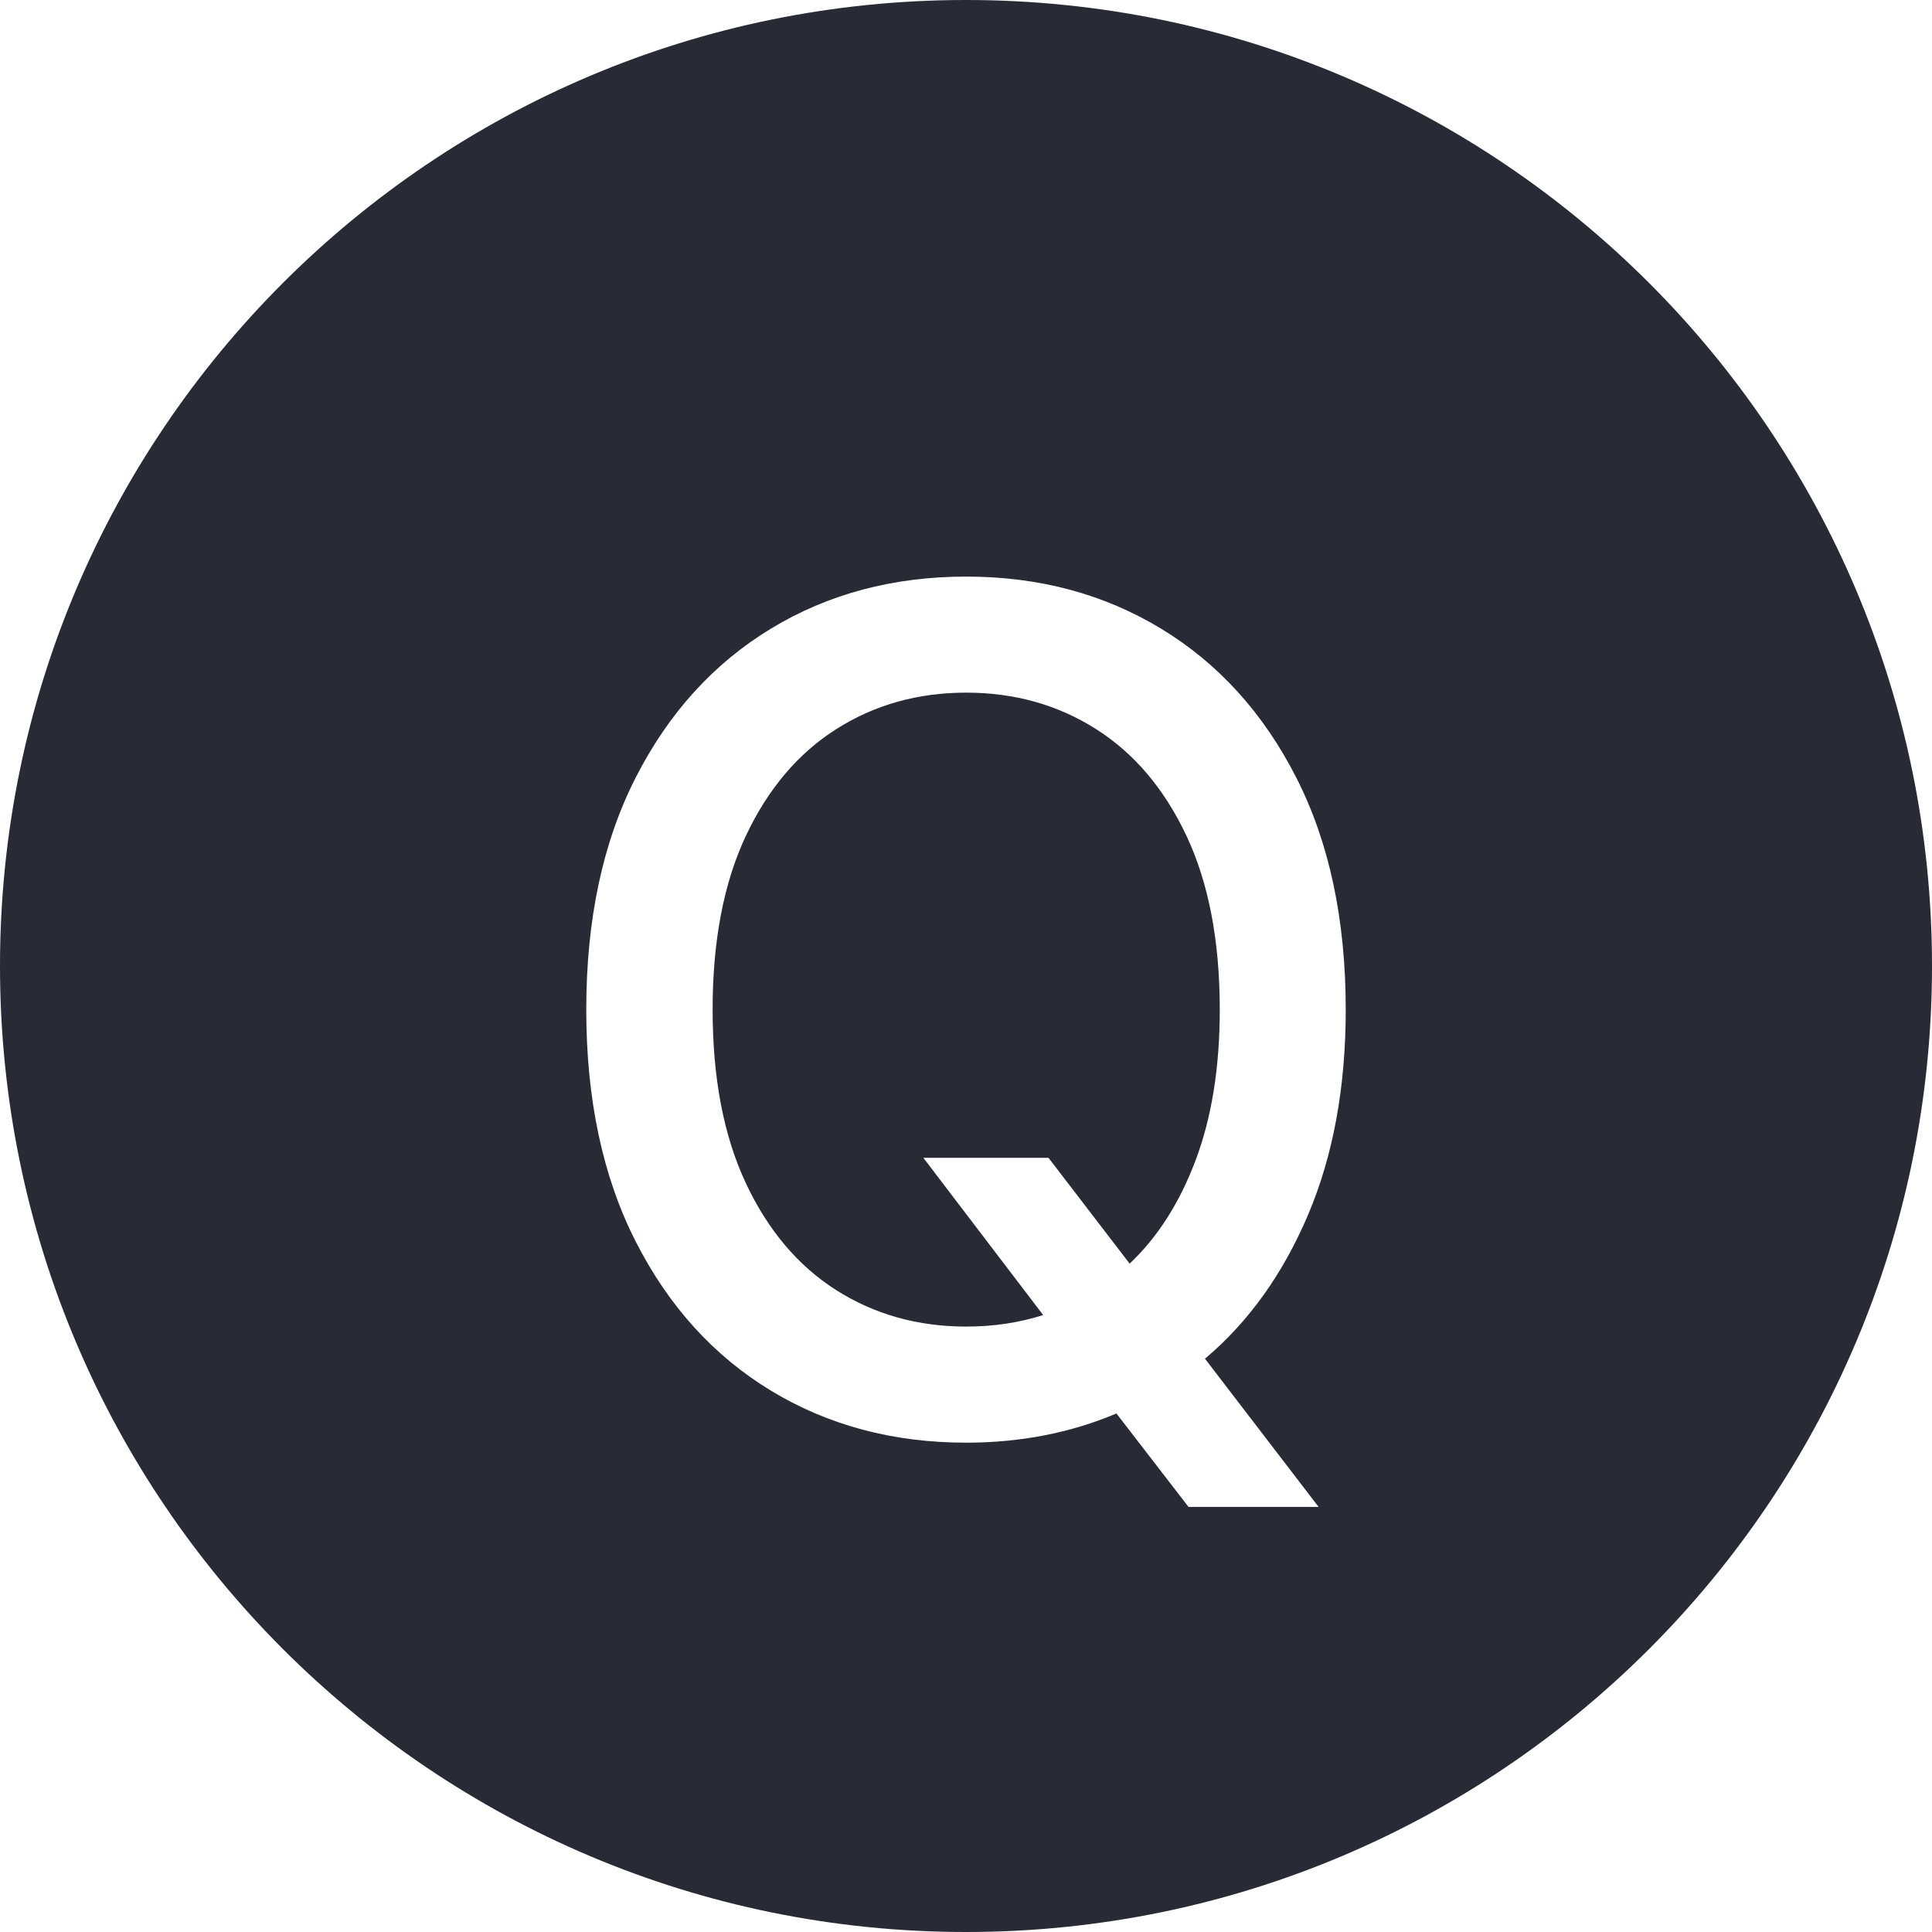
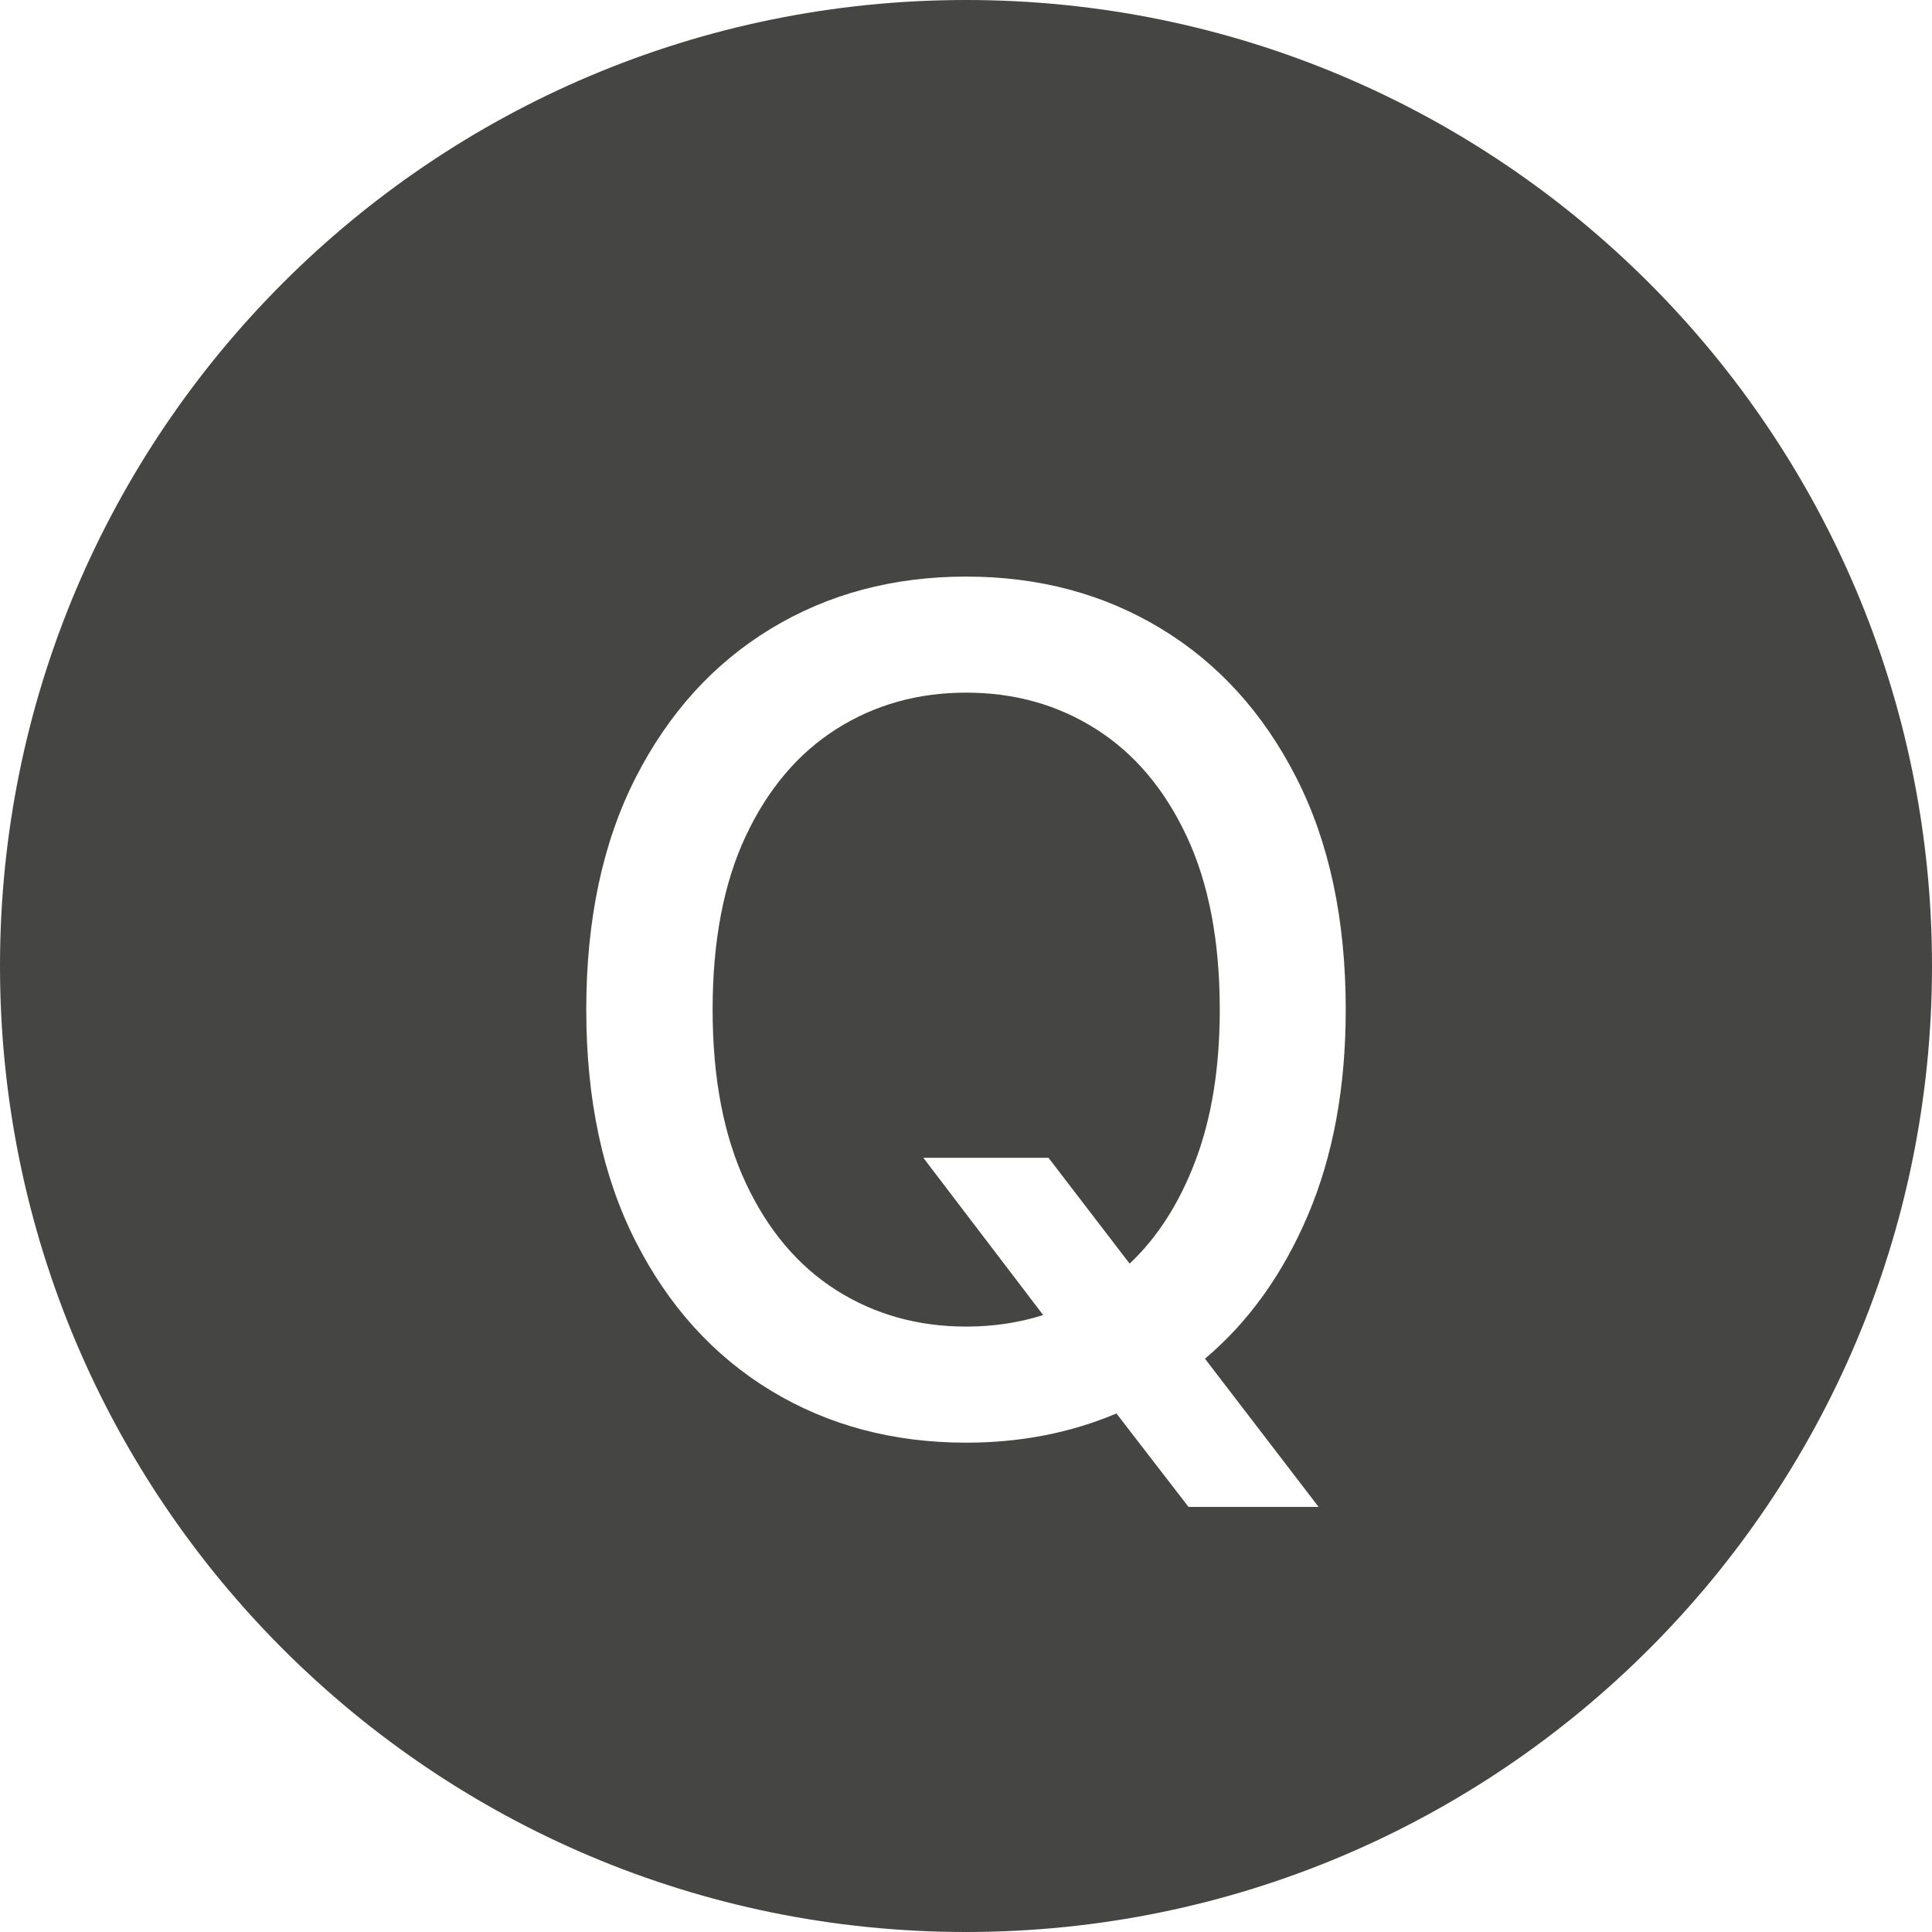
<svg xmlns="http://www.w3.org/2000/svg" xmlns:xlink="http://www.w3.org/1999/xlink" width="700" height="700" viewBox="0 0 700 700">
  <defs>
    <g>
      <g id="glyph-0-0">
        <path d="M 39.078 95.453 L 39.078 19.094 L 386.297 19.094 L 386.297 95.453 Z M 39.078 -9.547 L 39.078 -85.906 L 386.297 -85.906 L 386.297 -9.547 Z M 39.078 -114.547 L 39.078 -190.906 L 386.297 -190.906 L 386.297 -114.547 Z M 39.078 -219.547 L 39.078 -295.906 L 386.297 -295.906 L 386.297 -219.547 Z M 39.078 -324.547 L 39.078 -400.906 L 386.297 -400.906 L 386.297 -324.547 Z M 39.078 -324.547 " />
      </g>
      <g id="glyph-0-1">
        <path d="M 298.891 -152.734 C 298.891 -124.586 294.336 -99.801 285.234 -78.375 C 276.141 -56.945 263.691 -39.57 247.891 -26.25 L 289.047 27.438 L 241.922 27.438 L 215.812 -6.406 C 199.113 0.645 180.969 4.172 161.375 4.172 C 134.926 4.172 111.336 -2.113 90.609 -14.688 C 69.879 -27.27 53.547 -45.289 41.609 -68.75 C 29.68 -92.219 23.719 -120.211 23.719 -152.734 C 23.719 -185.336 29.68 -213.348 41.609 -236.766 C 53.547 -260.18 69.879 -278.176 90.609 -290.75 C 111.336 -303.332 134.926 -309.625 161.375 -309.625 C 187.727 -309.625 211.27 -303.332 232 -290.75 C 252.727 -278.176 269.055 -260.18 280.984 -236.766 C 292.922 -213.348 298.891 -185.336 298.891 -152.734 Z M 145.859 -99.031 L 191.203 -99.031 L 220.594 -60.703 C 230.727 -70.242 238.703 -82.742 244.516 -98.203 C 250.336 -113.672 253.25 -131.848 253.25 -152.734 C 253.25 -177.586 249.242 -198.539 241.234 -215.594 C 233.234 -232.645 222.297 -245.57 208.422 -254.375 C 194.555 -263.176 178.875 -267.578 161.375 -267.578 C 143.875 -267.578 128.188 -263.176 114.312 -254.375 C 100.445 -245.57 89.508 -232.645 81.5 -215.594 C 73.5 -198.539 69.5 -177.586 69.5 -152.734 C 69.5 -127.973 73.5 -107.039 81.5 -89.938 C 89.508 -72.832 100.445 -59.879 114.312 -51.078 C 128.188 -42.285 143.875 -37.891 161.375 -37.891 C 171.219 -37.891 180.516 -39.281 189.266 -42.062 Z M 145.859 -99.031 " />
      </g>
    </g>
  </defs>
-   <path fill-rule="nonzero" fill="rgb(15.686%, 16.471%, 21.176%)" fill-opacity="1" d="M 700 350 C 700 543.301 543.301 700 350 700 C 156.699 700 0 543.301 0 350 C 0 156.699 156.699 0 350 0 C 543.301 0 700 156.699 700 350 " />
+   <path fill-rule="nonzero" fill="rgb(27.059%, 27.059%, 26.667%)" fill-opacity="1" d="M 700 350 C 700 543.301 543.301 700 350 700 C 156.699 700 0 543.301 0 350 C 0 156.699 156.699 0 350 0 C 543.301 0 700 156.699 700 350 " />
  <g fill="rgb(100%, 100%, 100%)" fill-opacity="1">
    <use xlink:href="#glyph-0-1" x="188.695" y="518.535" />
  </g>
</svg>
